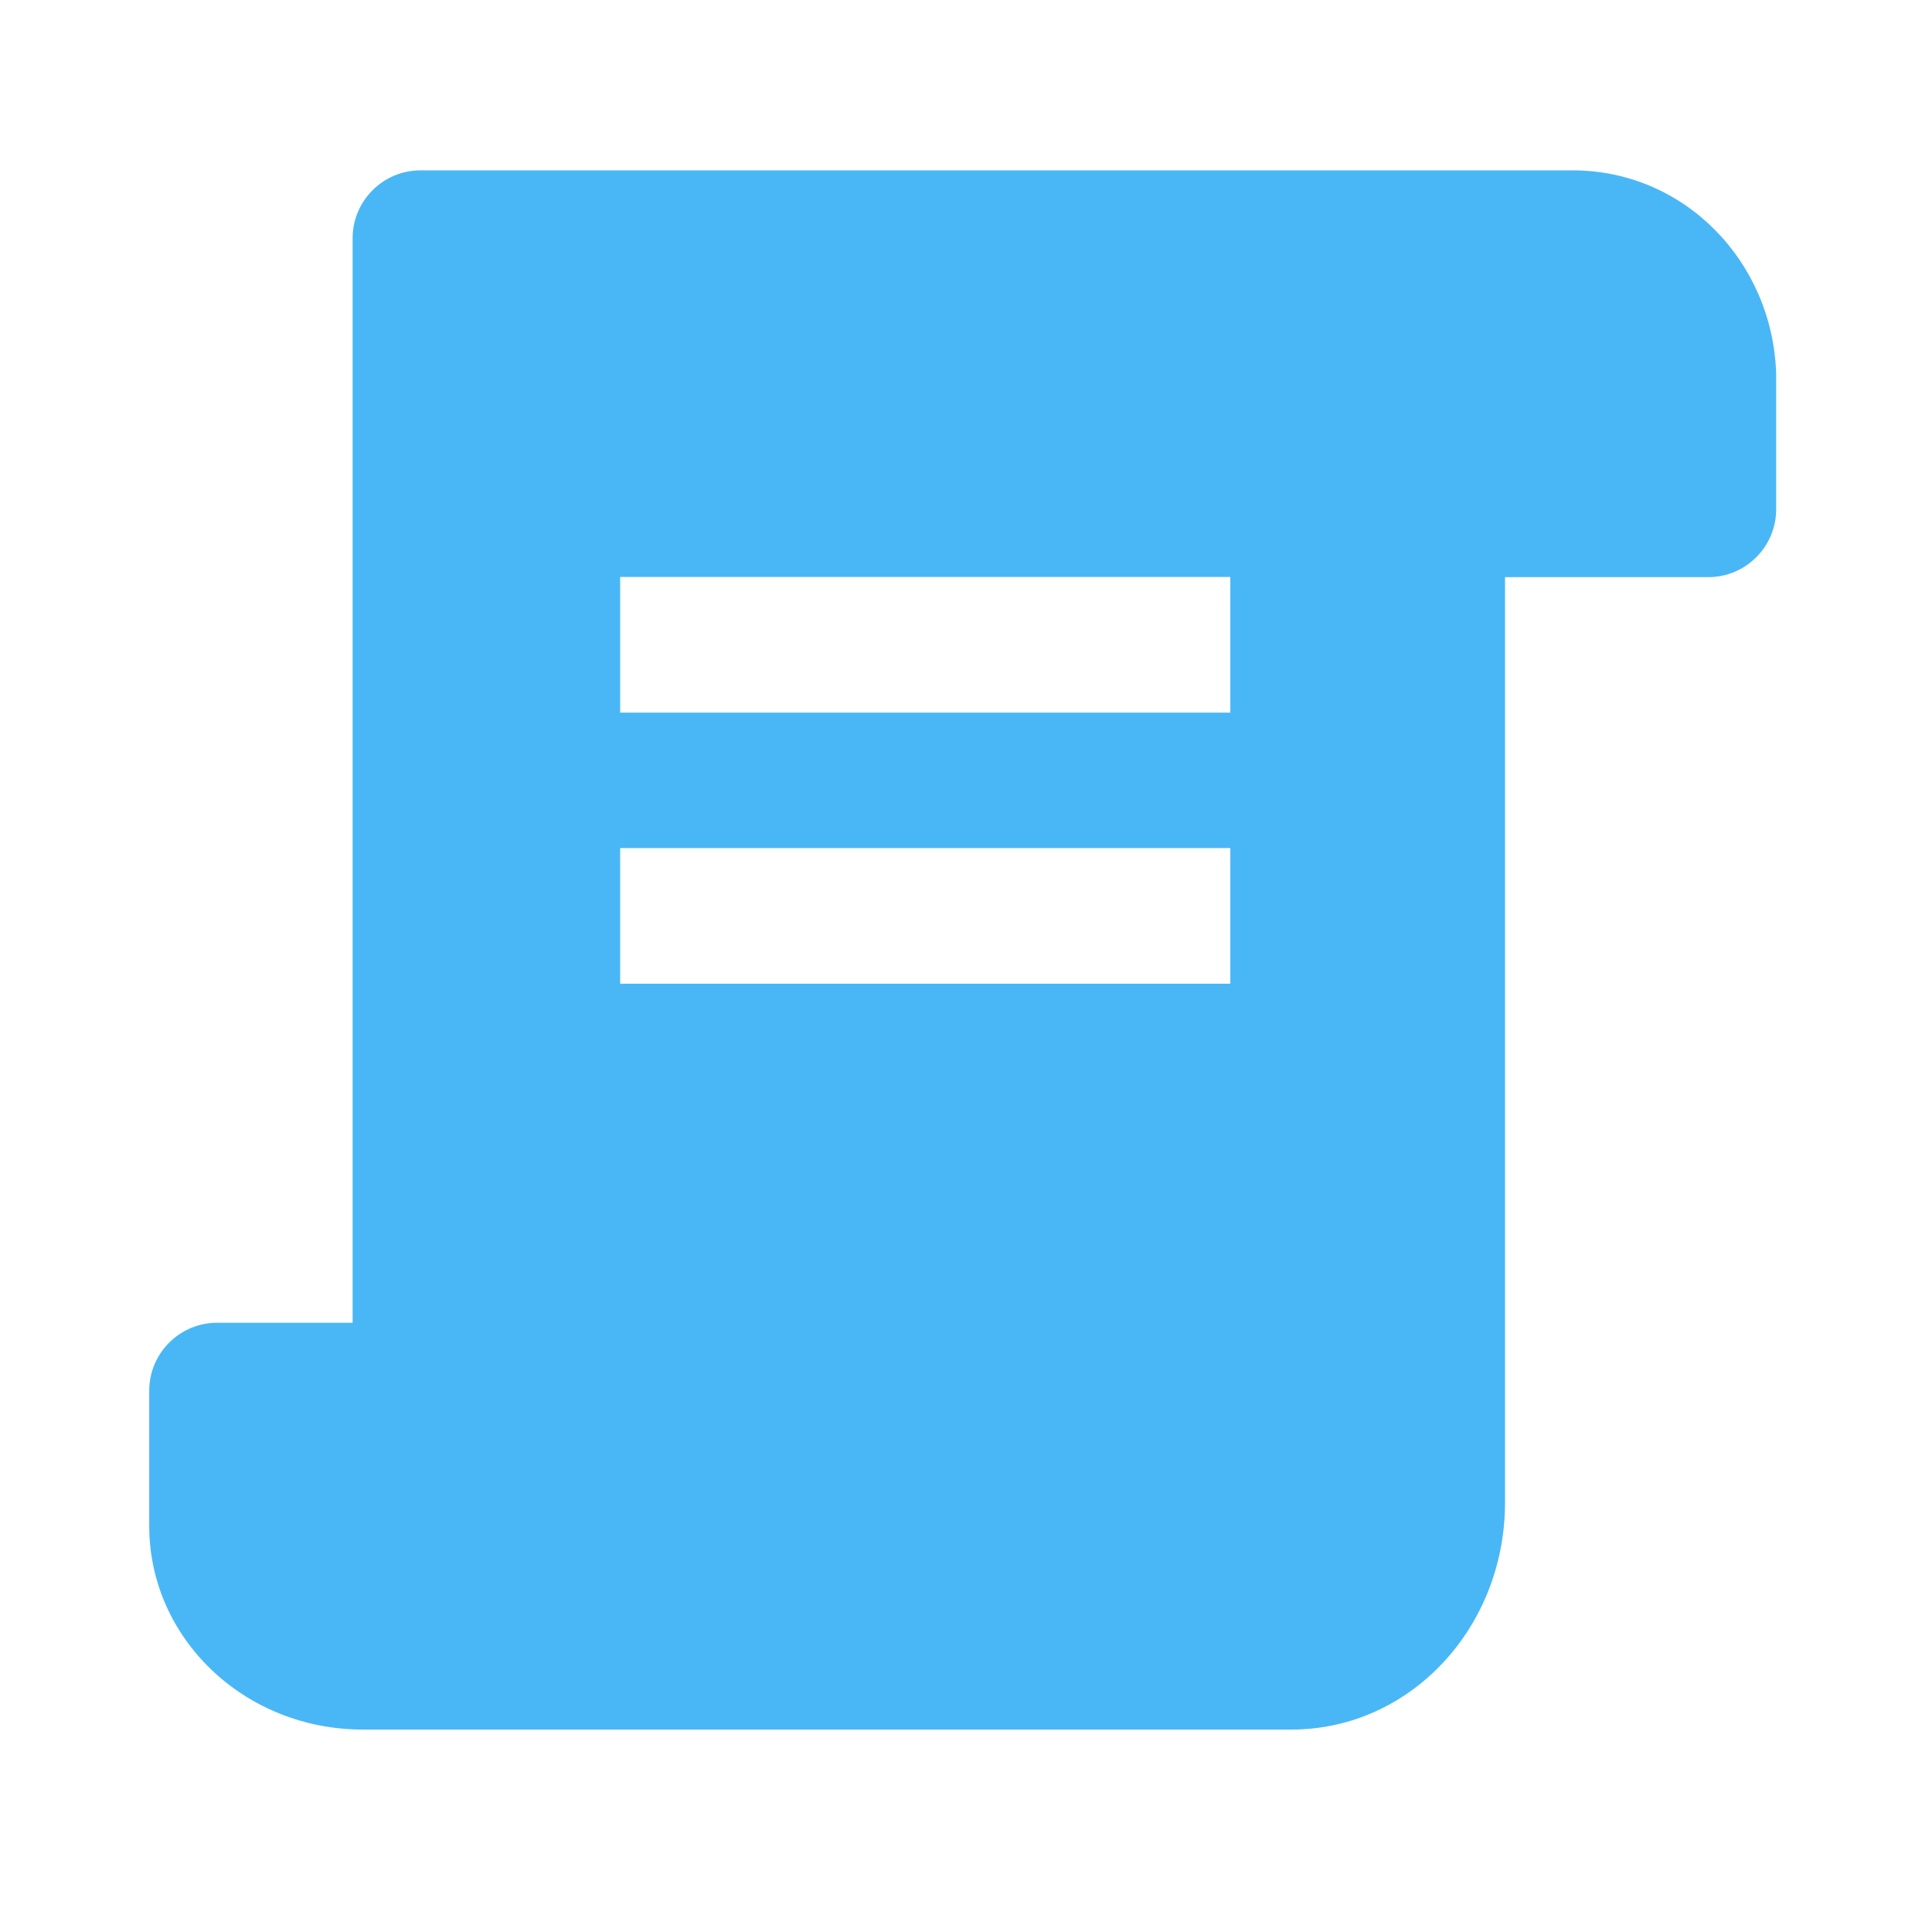
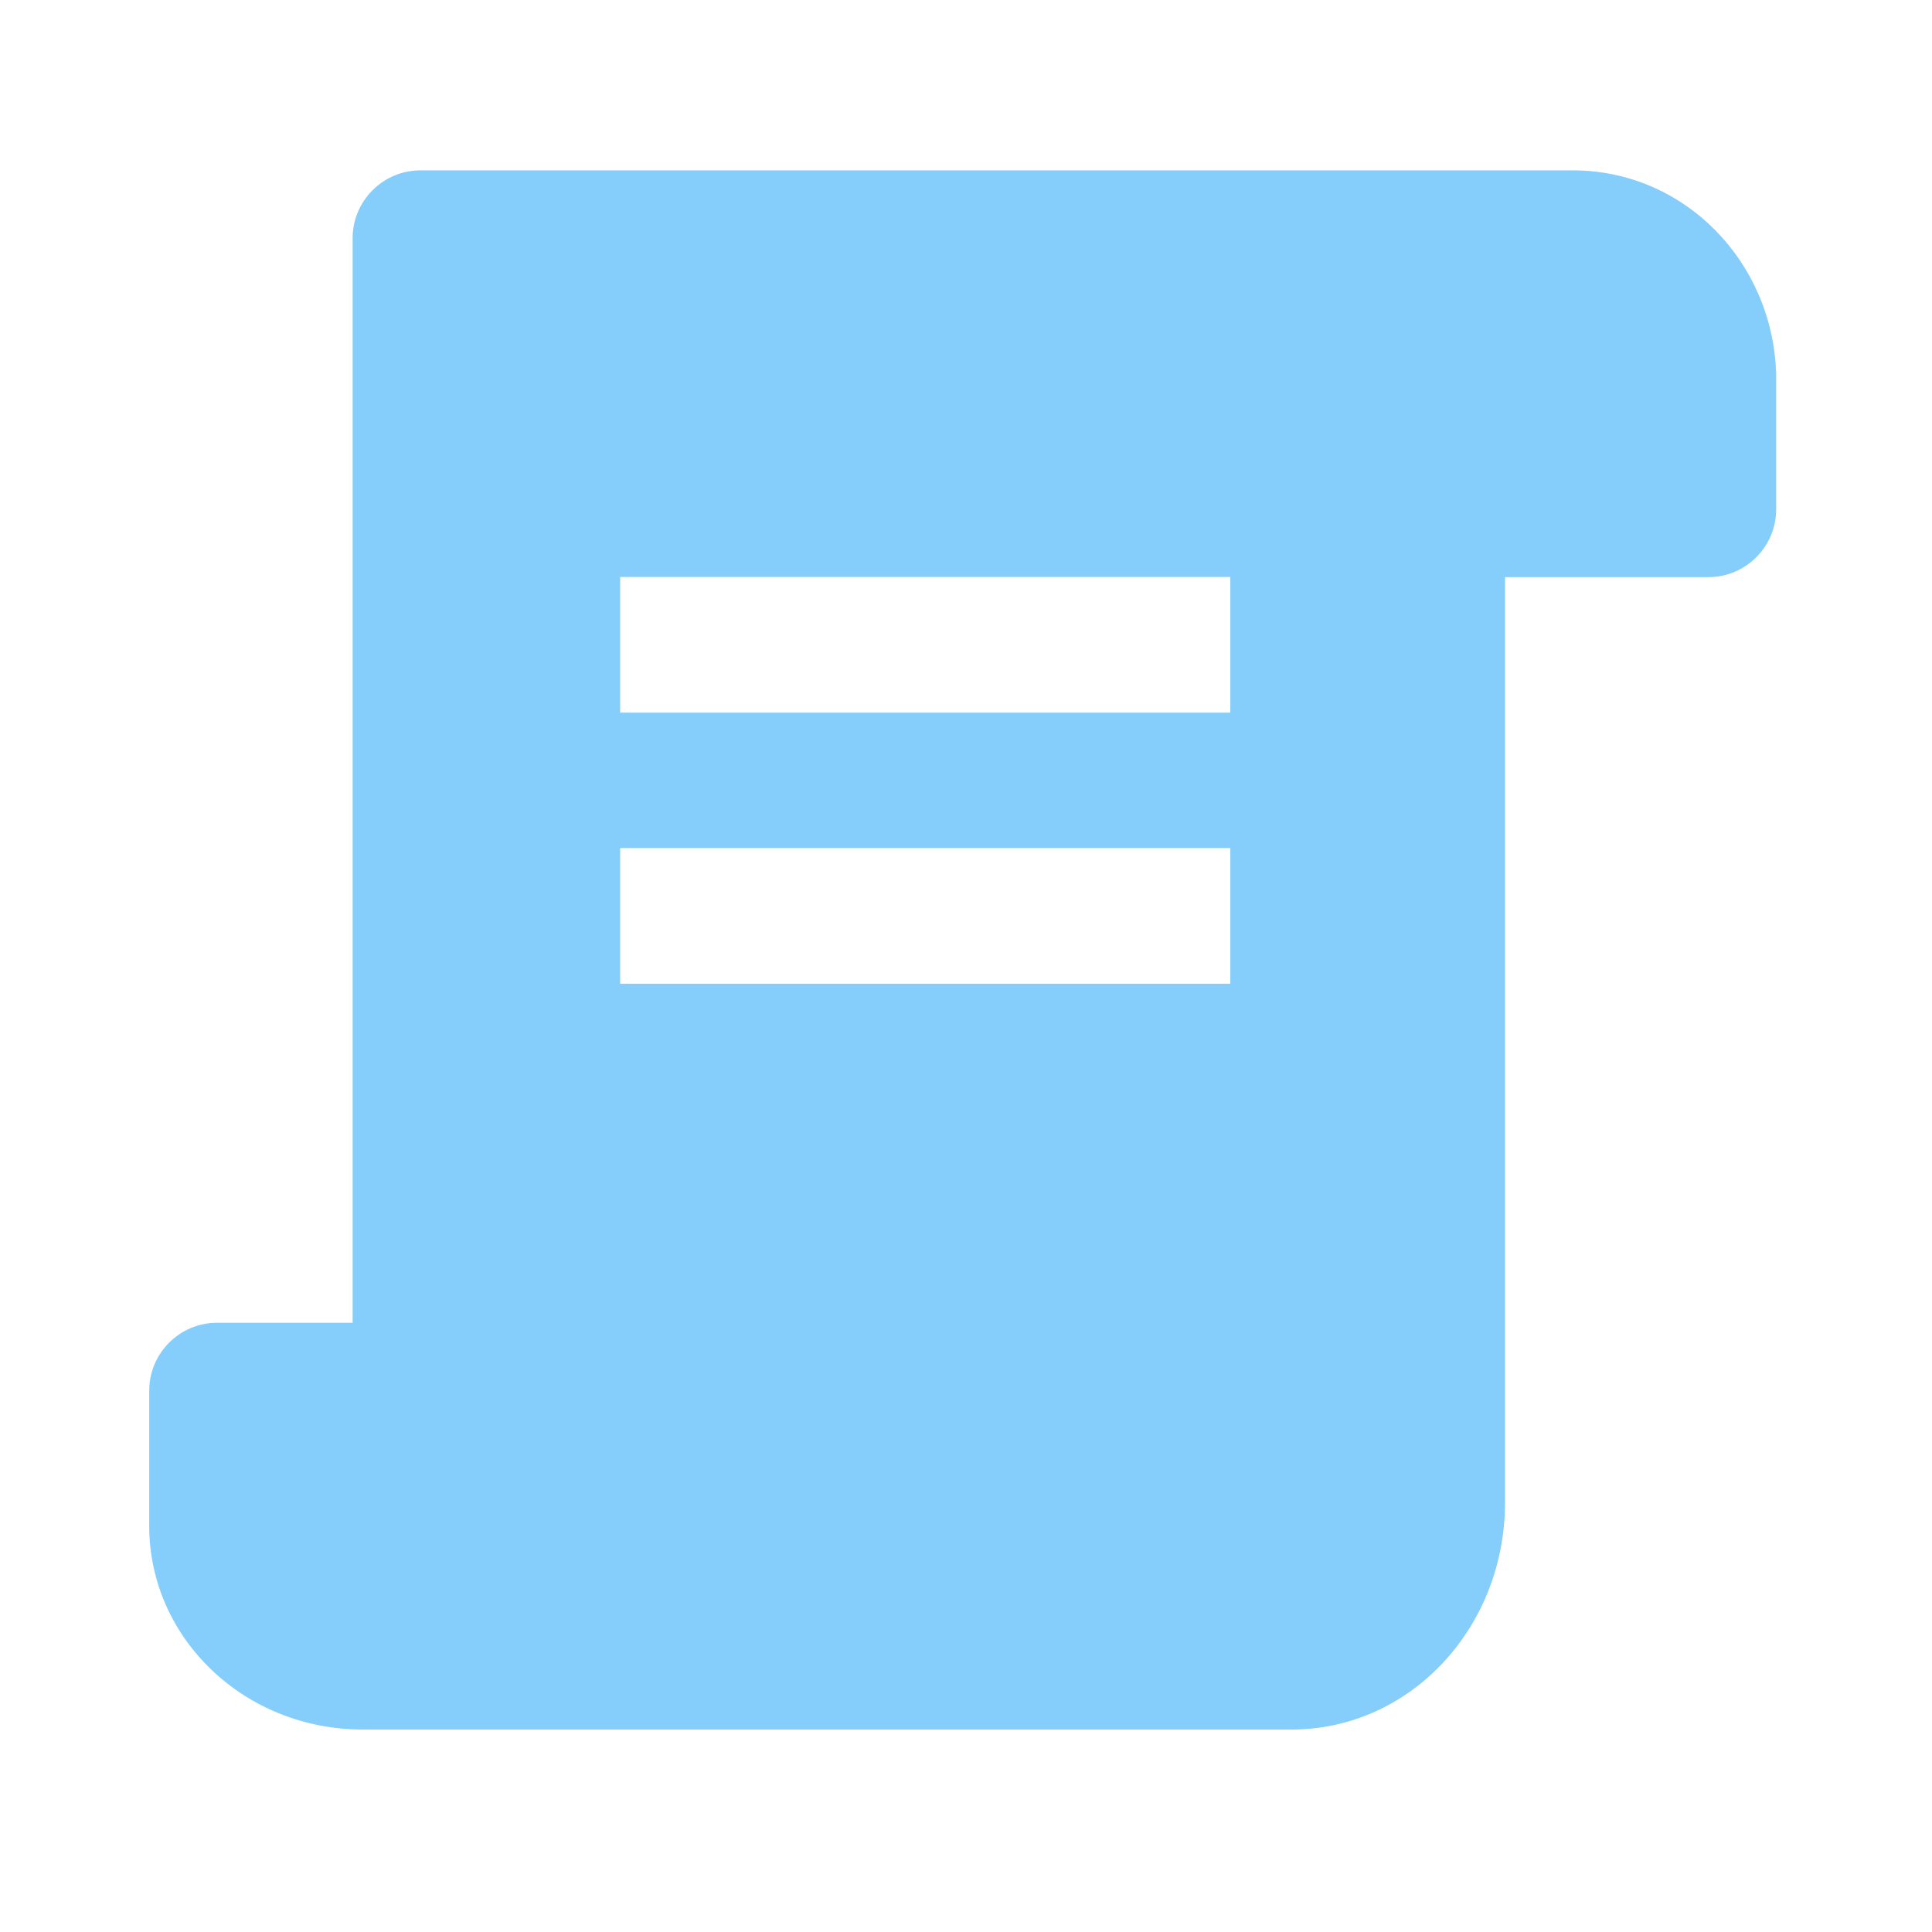
<svg xmlns="http://www.w3.org/2000/svg" viewBox="0 0 1024 1024">
-   <path d="M833.6,90.3h-610.8c-19.8,0 -35.9,16.2 -35.9,35.9v574.9h-71.9c-19.8,0 -35.9,16.2 -35.9,35.9v71.9c0,59.3 50.3,107.8 113.2,107.8h492.2c62.9,0 113.2,-53.9 113.2,-120.4v-490.4h107.8c19.8,0 35.9,-16.2 35.9,-35.9v-71.9c-1.8,-59.3 -48.5,-107.8 -107.8,-107.8zM652.1,521.4h-323.4v-71.9h323.4v71.9zM652.1,377.7h-323.4v-71.9h323.4v71.9z" fill="#49B7F6" />
+   <path d="M833.6,90.3h-610.8c-19.8,0 -35.9,16.2 -35.9,35.9v574.9h-71.9c-19.8,0 -35.9,16.2 -35.9,35.9v71.9c0,59.3 50.3,107.8 113.2,107.8h492.2c62.9,0 113.2,-53.9 113.2,-120.4v-490.4h107.8c19.8,0 35.9,-16.2 35.9,-35.9v-71.9c-1.8,-59.3 -48.5,-107.8 -107.8,-107.8zM652.1,521.4h-323.4v-71.9h323.4v71.9zM652.1,377.7h-323.4v-71.9h323.4v71.9z" fill="#85cdfa" />
</svg>
